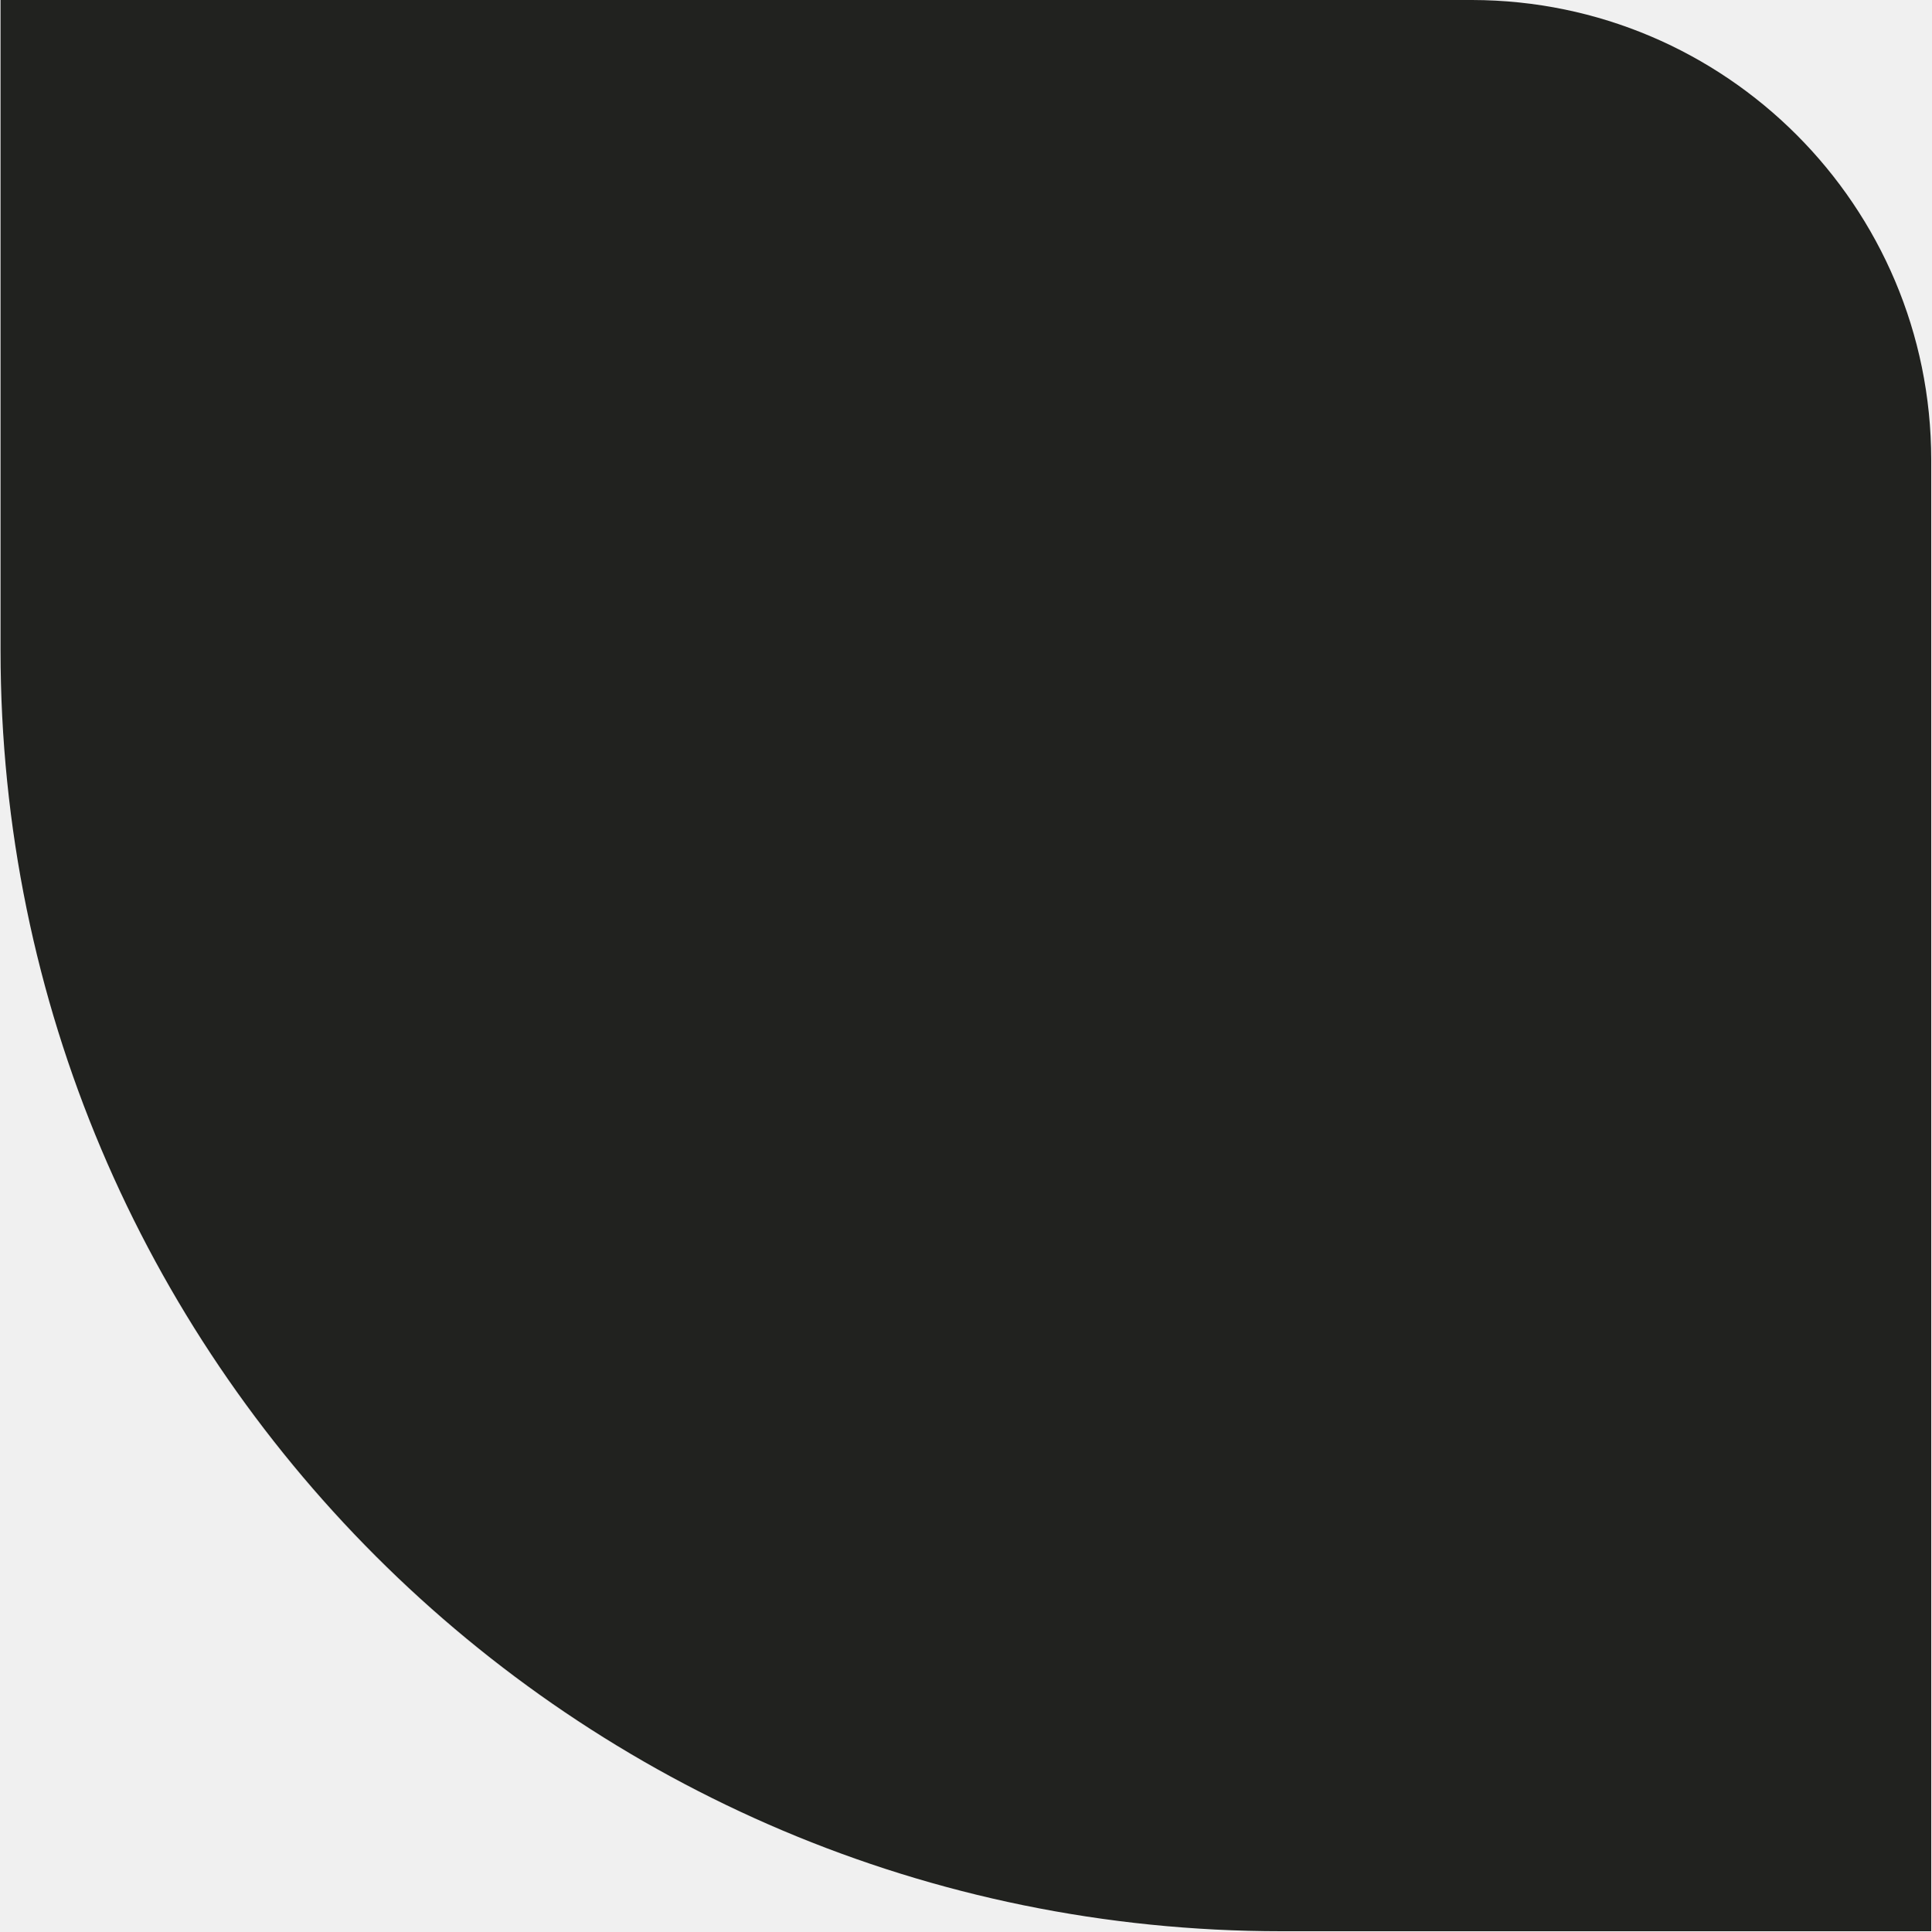
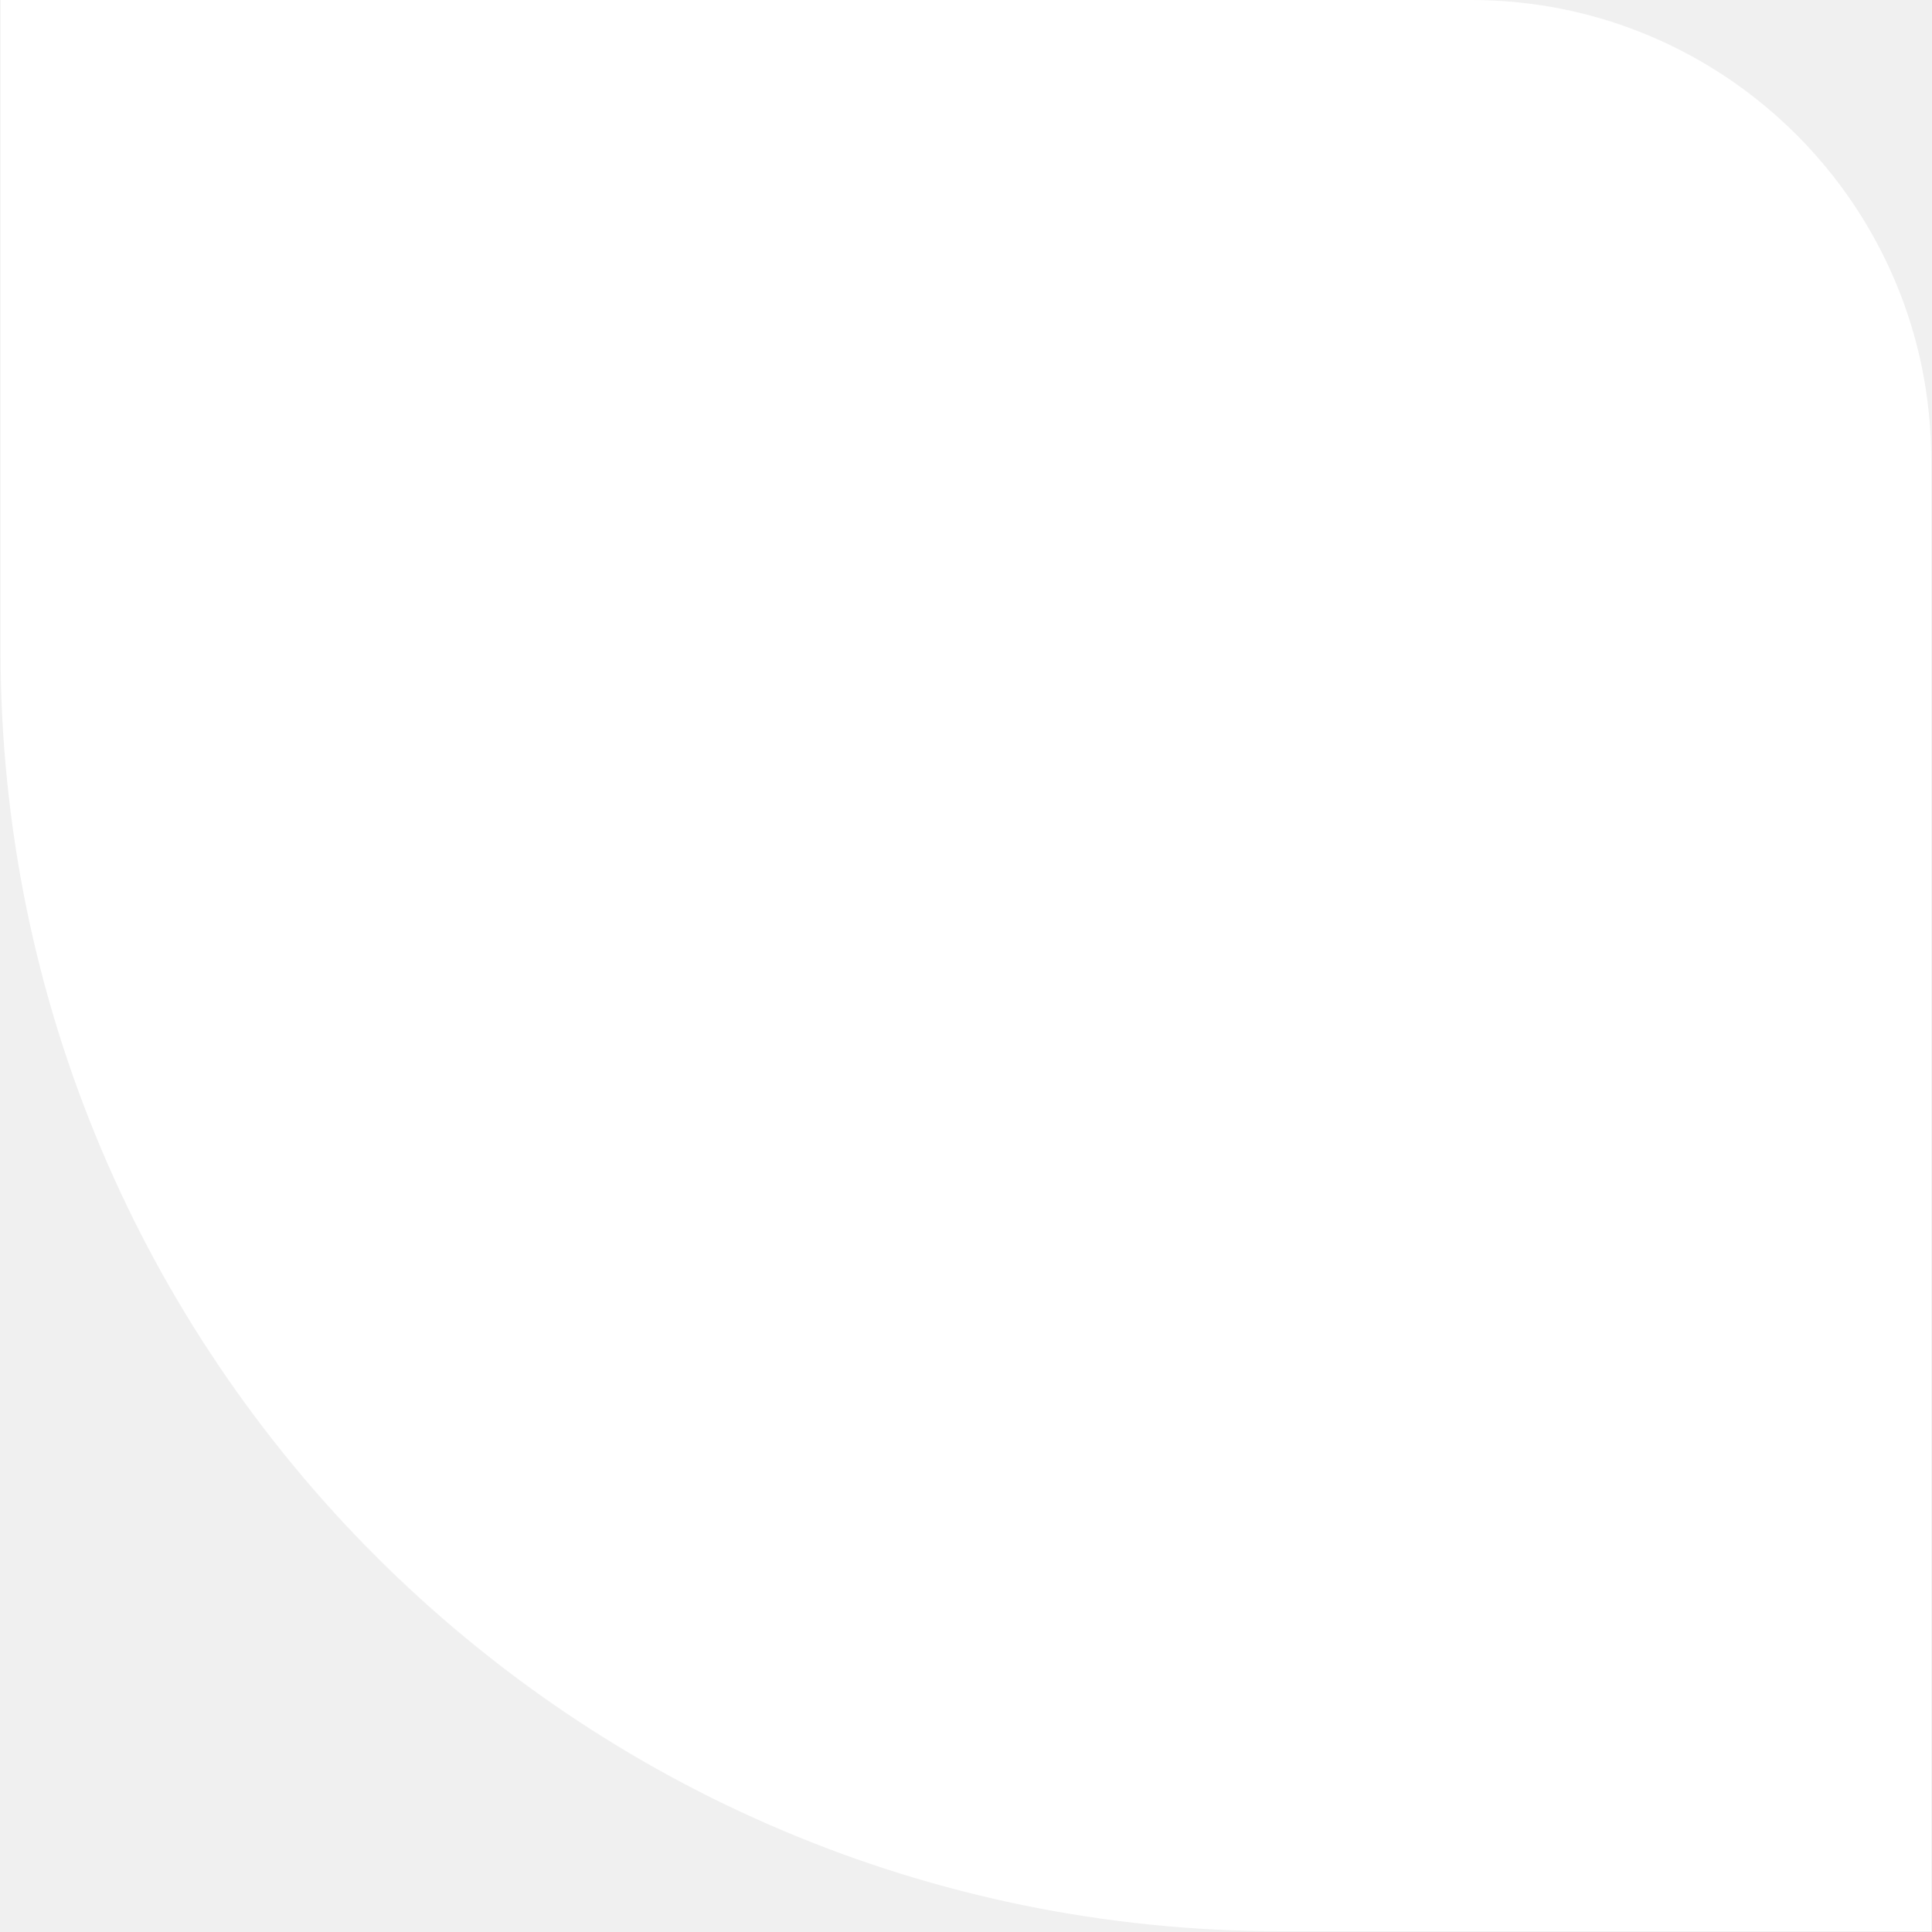
<svg xmlns="http://www.w3.org/2000/svg" viewBox="0 0 70.87 70.87">
  <defs>
-     <style>.cls-1{fill:#21221f;}</style>
+     <style>.cls-1{fill:#fff;}</style>
  </defs>
  <g id="Layer_2" data-name="Layer 2">
    <g id="Layer_1-2" data-name="Layer 1">
      <path class="cls-1" d="M0,0H23.85a47,47,0,0,1,47,47V70.87a0,0,0,0,1,0,0h-54A16.88,16.88,0,0,1,0,54V0A0,0,0,0,1,0,0Z" transform="translate(70.87 70.87) rotate(180)" />
    </g>
  </g>
</svg>
